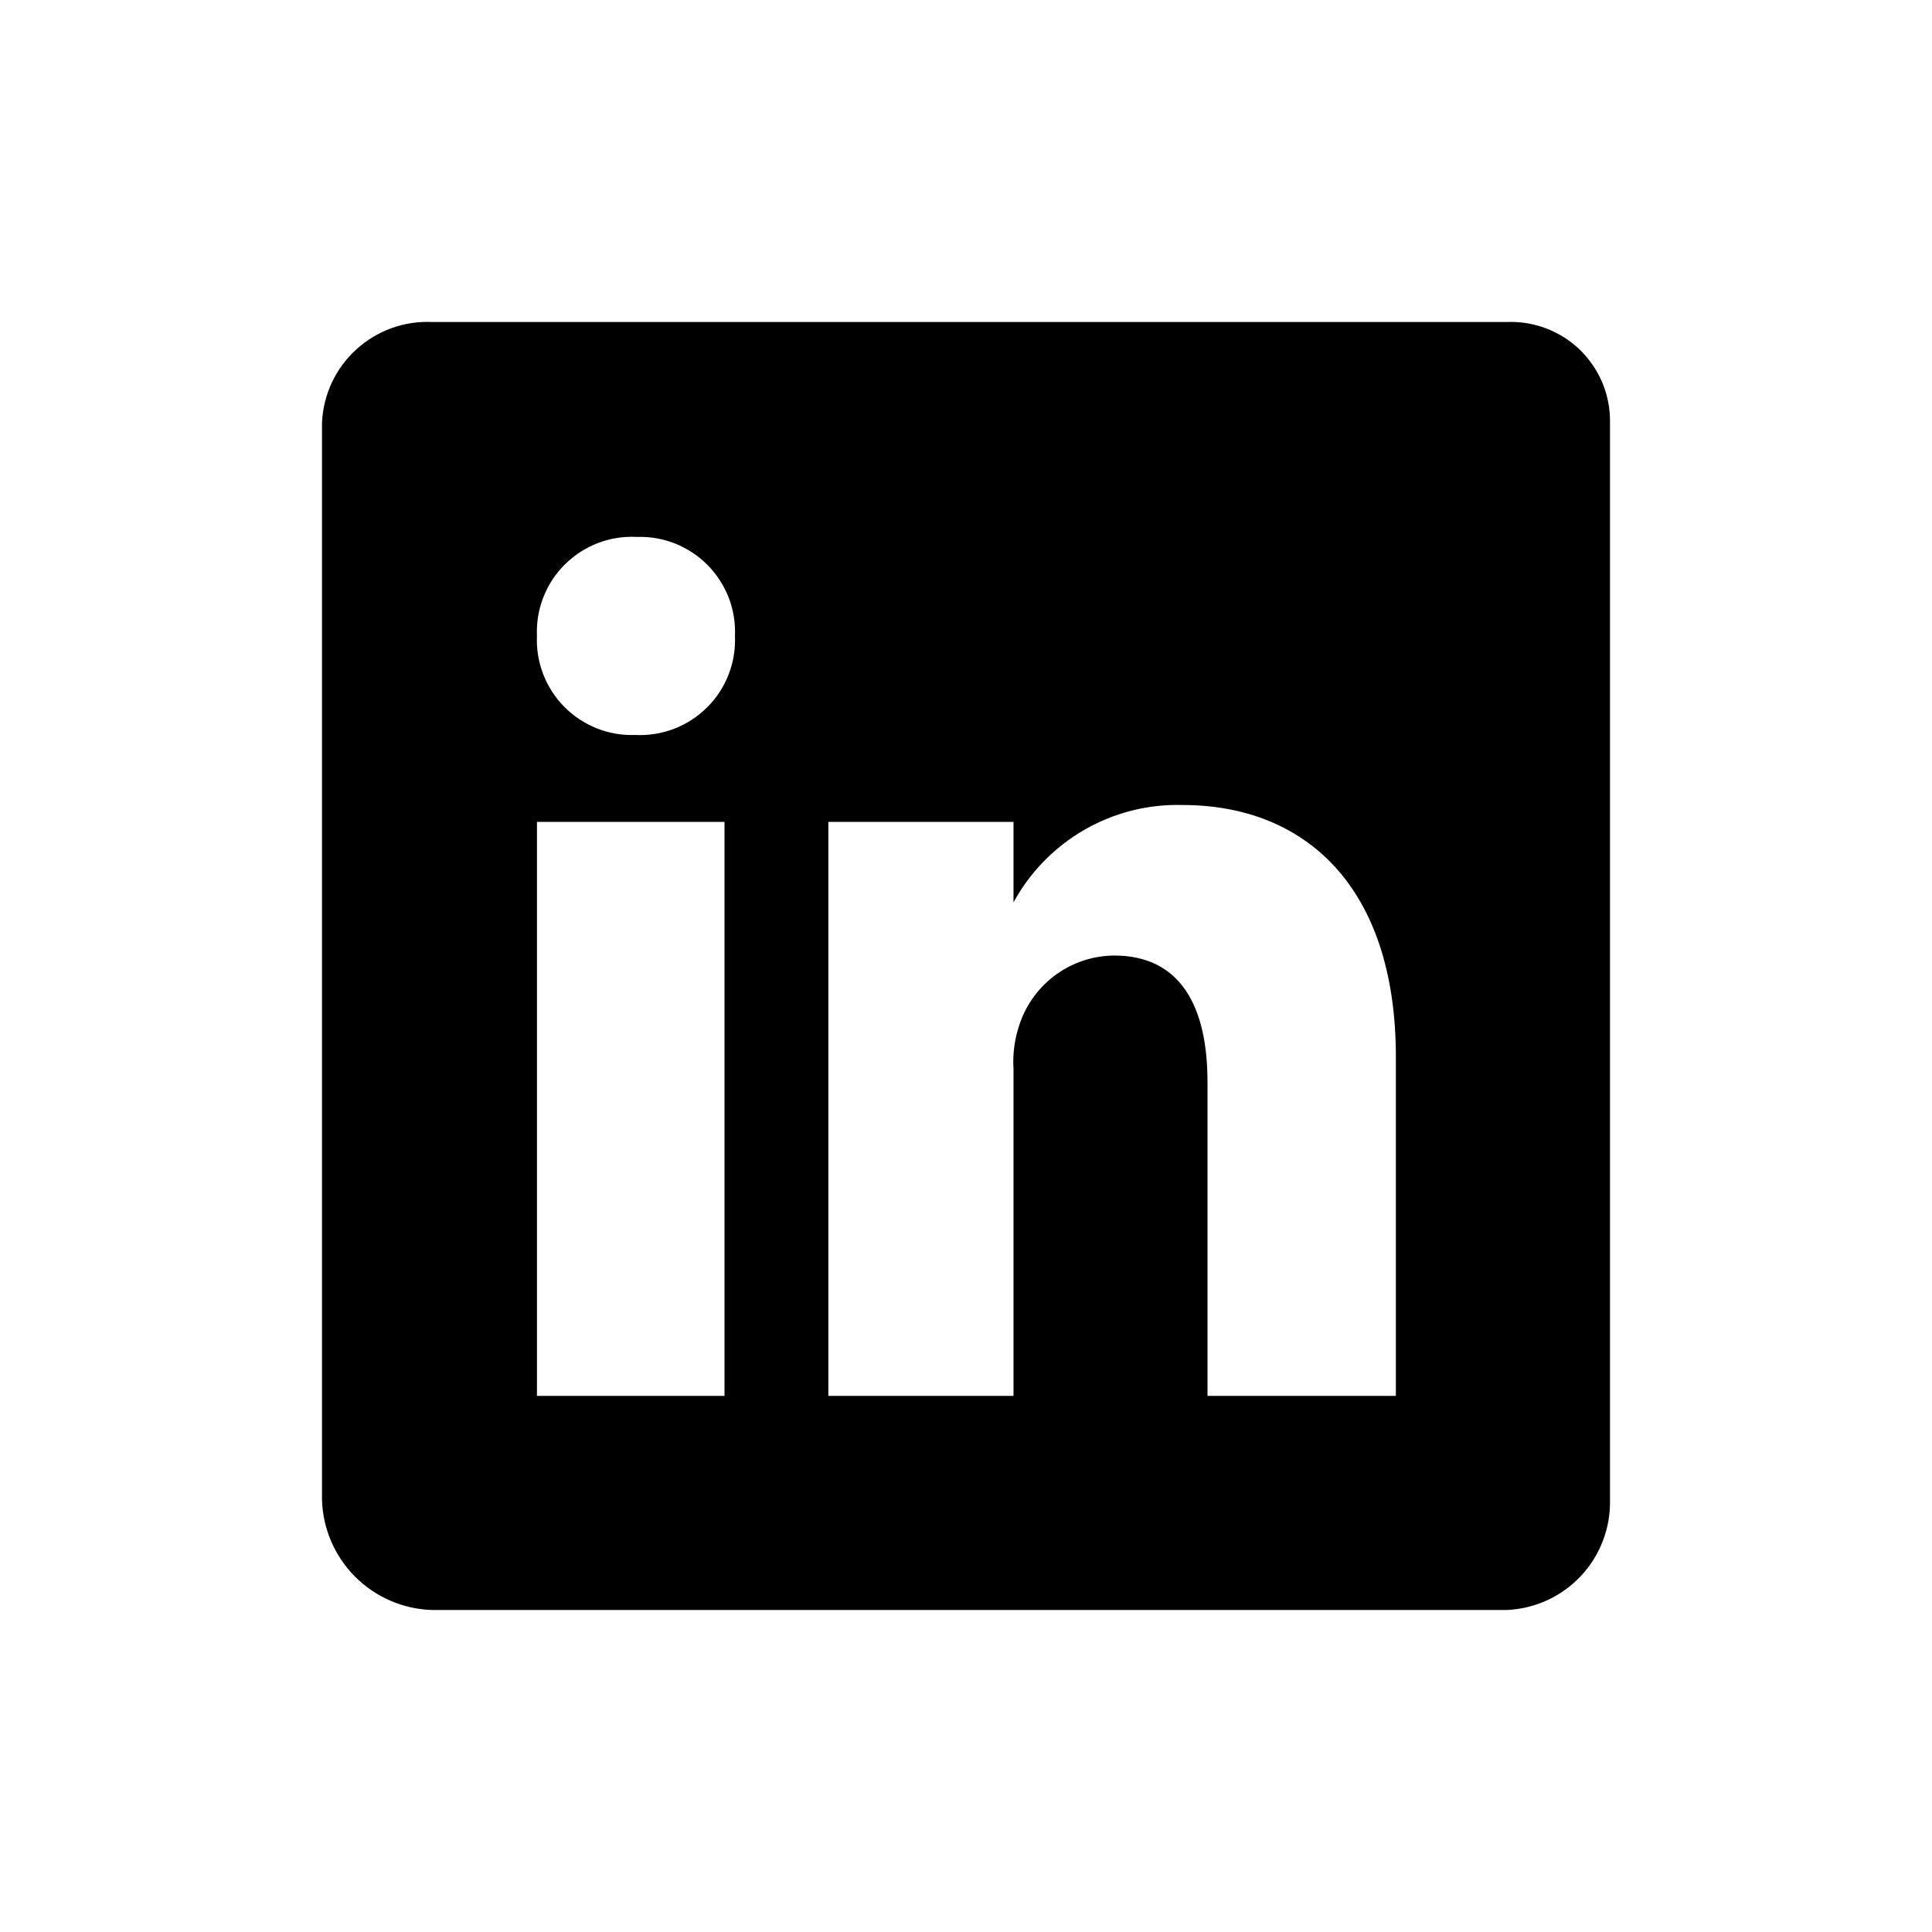
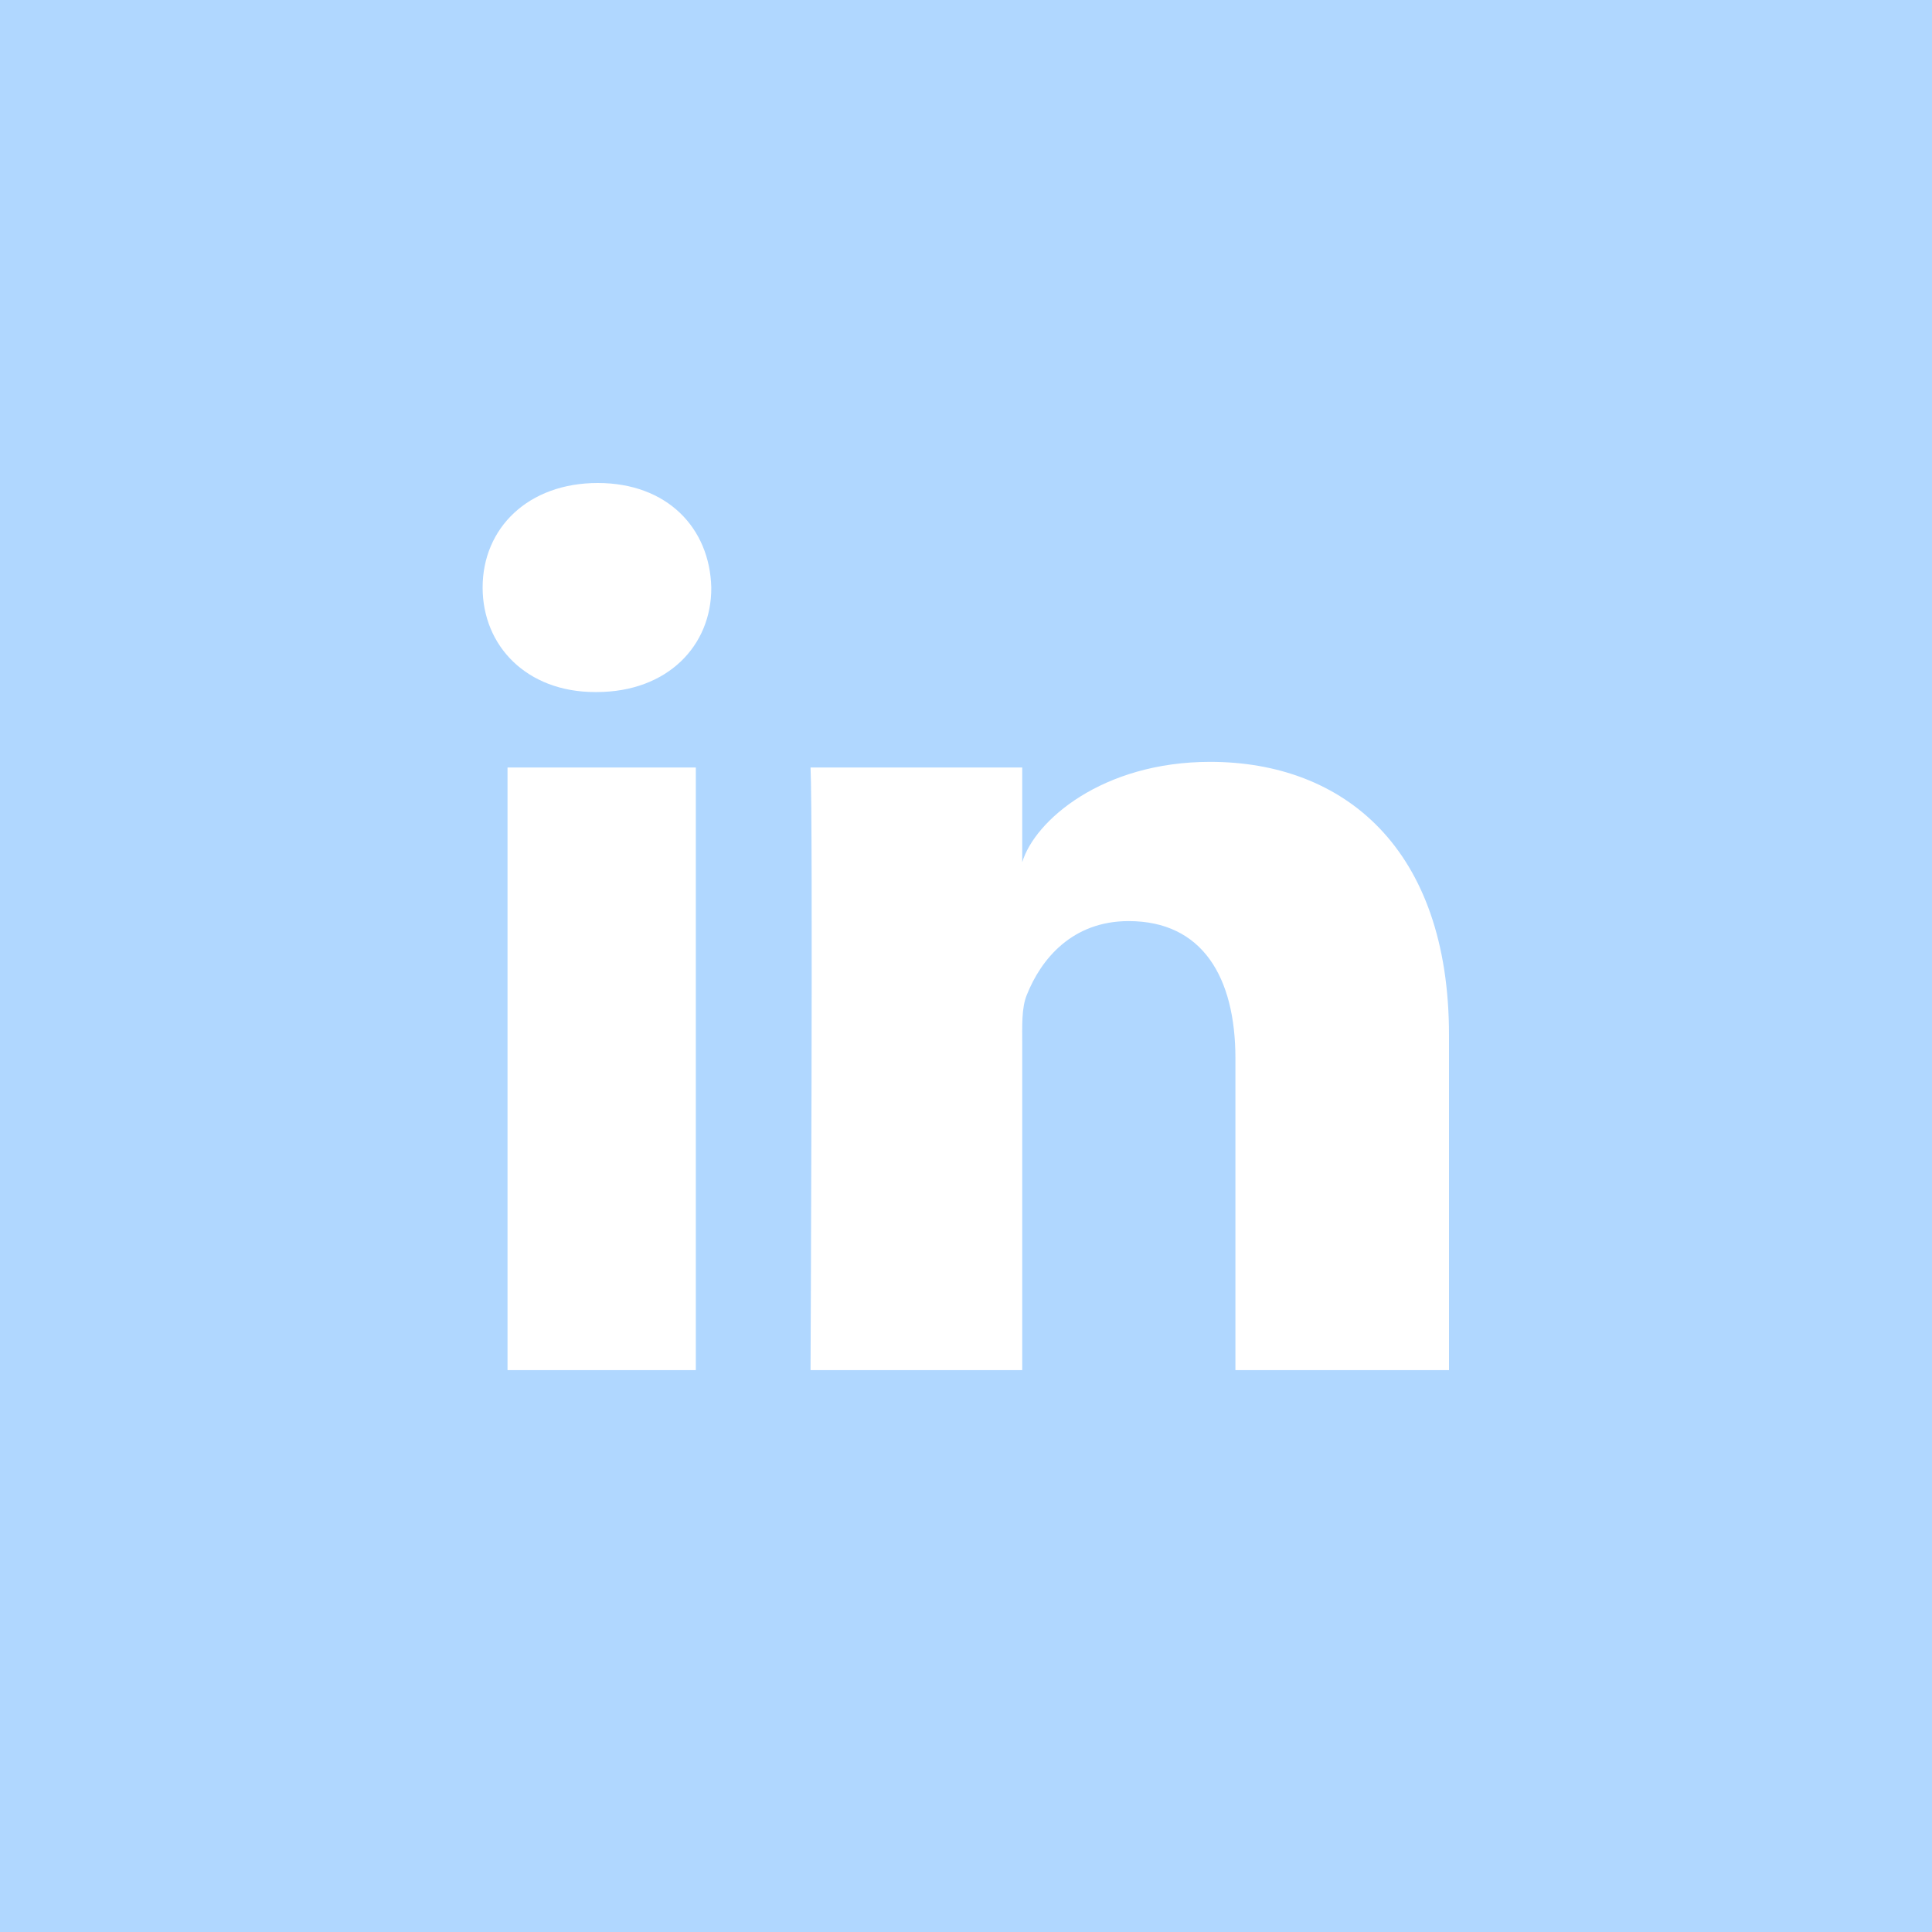
- <svg xmlns="http://www.w3.org/2000/svg" width="800px" height="800px" viewBox="0 0 24 24" fill="none">
-   <path d="M18.72 4H5.37C5.198 3.992 5.026 4.018 4.864 4.076C4.702 4.135 4.553 4.225 4.426 4.341C4.298 4.457 4.195 4.597 4.122 4.753C4.049 4.909 4.008 5.078 4 5.25V18.63C4.01 18.99 4.158 19.333 4.412 19.587C4.667 19.842 5.01 19.99 5.37 20H18.72C19.07 19.984 19.4 19.832 19.64 19.576C19.879 19.32 20.008 18.98 20 18.63V5.25C20.003 5.082 19.971 4.916 19.908 4.761C19.844 4.606 19.749 4.466 19.63 4.349C19.51 4.232 19.367 4.141 19.211 4.081C19.054 4.021 18.887 3.993 18.72 4ZM9 17.34H6.67V10.21H9V17.34ZM7.89 9.13C7.727 9.136 7.565 9.108 7.414 9.048C7.263 8.988 7.126 8.897 7.011 8.782C6.897 8.666 6.807 8.528 6.748 8.376C6.69 8.225 6.663 8.063 6.67 7.9C6.663 7.736 6.69 7.572 6.75 7.419C6.81 7.265 6.901 7.126 7.018 7.011C7.135 6.895 7.274 6.805 7.428 6.746C7.582 6.687 7.746 6.661 7.91 6.67C8.073 6.664 8.235 6.692 8.386 6.752C8.537 6.812 8.674 6.903 8.789 7.018C8.903 7.134 8.993 7.272 9.052 7.423C9.11 7.575 9.137 7.737 9.13 7.9C9.137 8.064 9.11 8.228 9.05 8.381C8.99 8.535 8.899 8.674 8.782 8.789C8.665 8.905 8.526 8.995 8.372 9.054C8.218 9.113 8.054 9.138 7.89 9.13ZM17.34 17.34H15V13.44C15 12.51 14.67 11.87 13.84 11.87C13.582 11.872 13.331 11.954 13.122 12.104C12.912 12.255 12.755 12.466 12.67 12.71C12.605 12.893 12.578 13.086 12.59 13.28V17.34H10.29V10.21H12.59V11.21C12.794 10.834 13.099 10.523 13.469 10.309C13.84 10.095 14.262 9.988 14.69 10C16.2 10 17.34 11 17.34 13.13V17.34Z" fill="#000000" />
+ <svg xmlns="http://www.w3.org/2000/svg" fill="#B0D7FF" height="800px" width="800px" version="1.1" id="Layer_1" viewBox="-143 145 512 512" xml:space="preserve">
+   <path d="M-143,145v512h512V145H-143z M41.4,508.1H-8.5V348.4h49.9V508.1z M15.1,328.4h-0.4c-18.1,0-29.8-12.2-29.8-27.7  c0-15.8,12.1-27.7,30.5-27.7c18.4,0,29.7,11.9,30.1,27.7C45.6,316.1,33.9,328.4,15.1,328.4z M241,508.1h-56.6v-82.6  c0-21.6-8.8-36.4-28.3-36.4c-14.9,0-23.2,10-27,19.6c-1.4,3.4-1.2,8.2-1.2,13.1v86.3H71.8c0,0,0.7-146.4,0-159.7h56.1v25.1  c3.3-11,21.2-26.6,49.8-26.6c35.5,0,63.3,23,63.3,72.4V508.1z" />
</svg>
